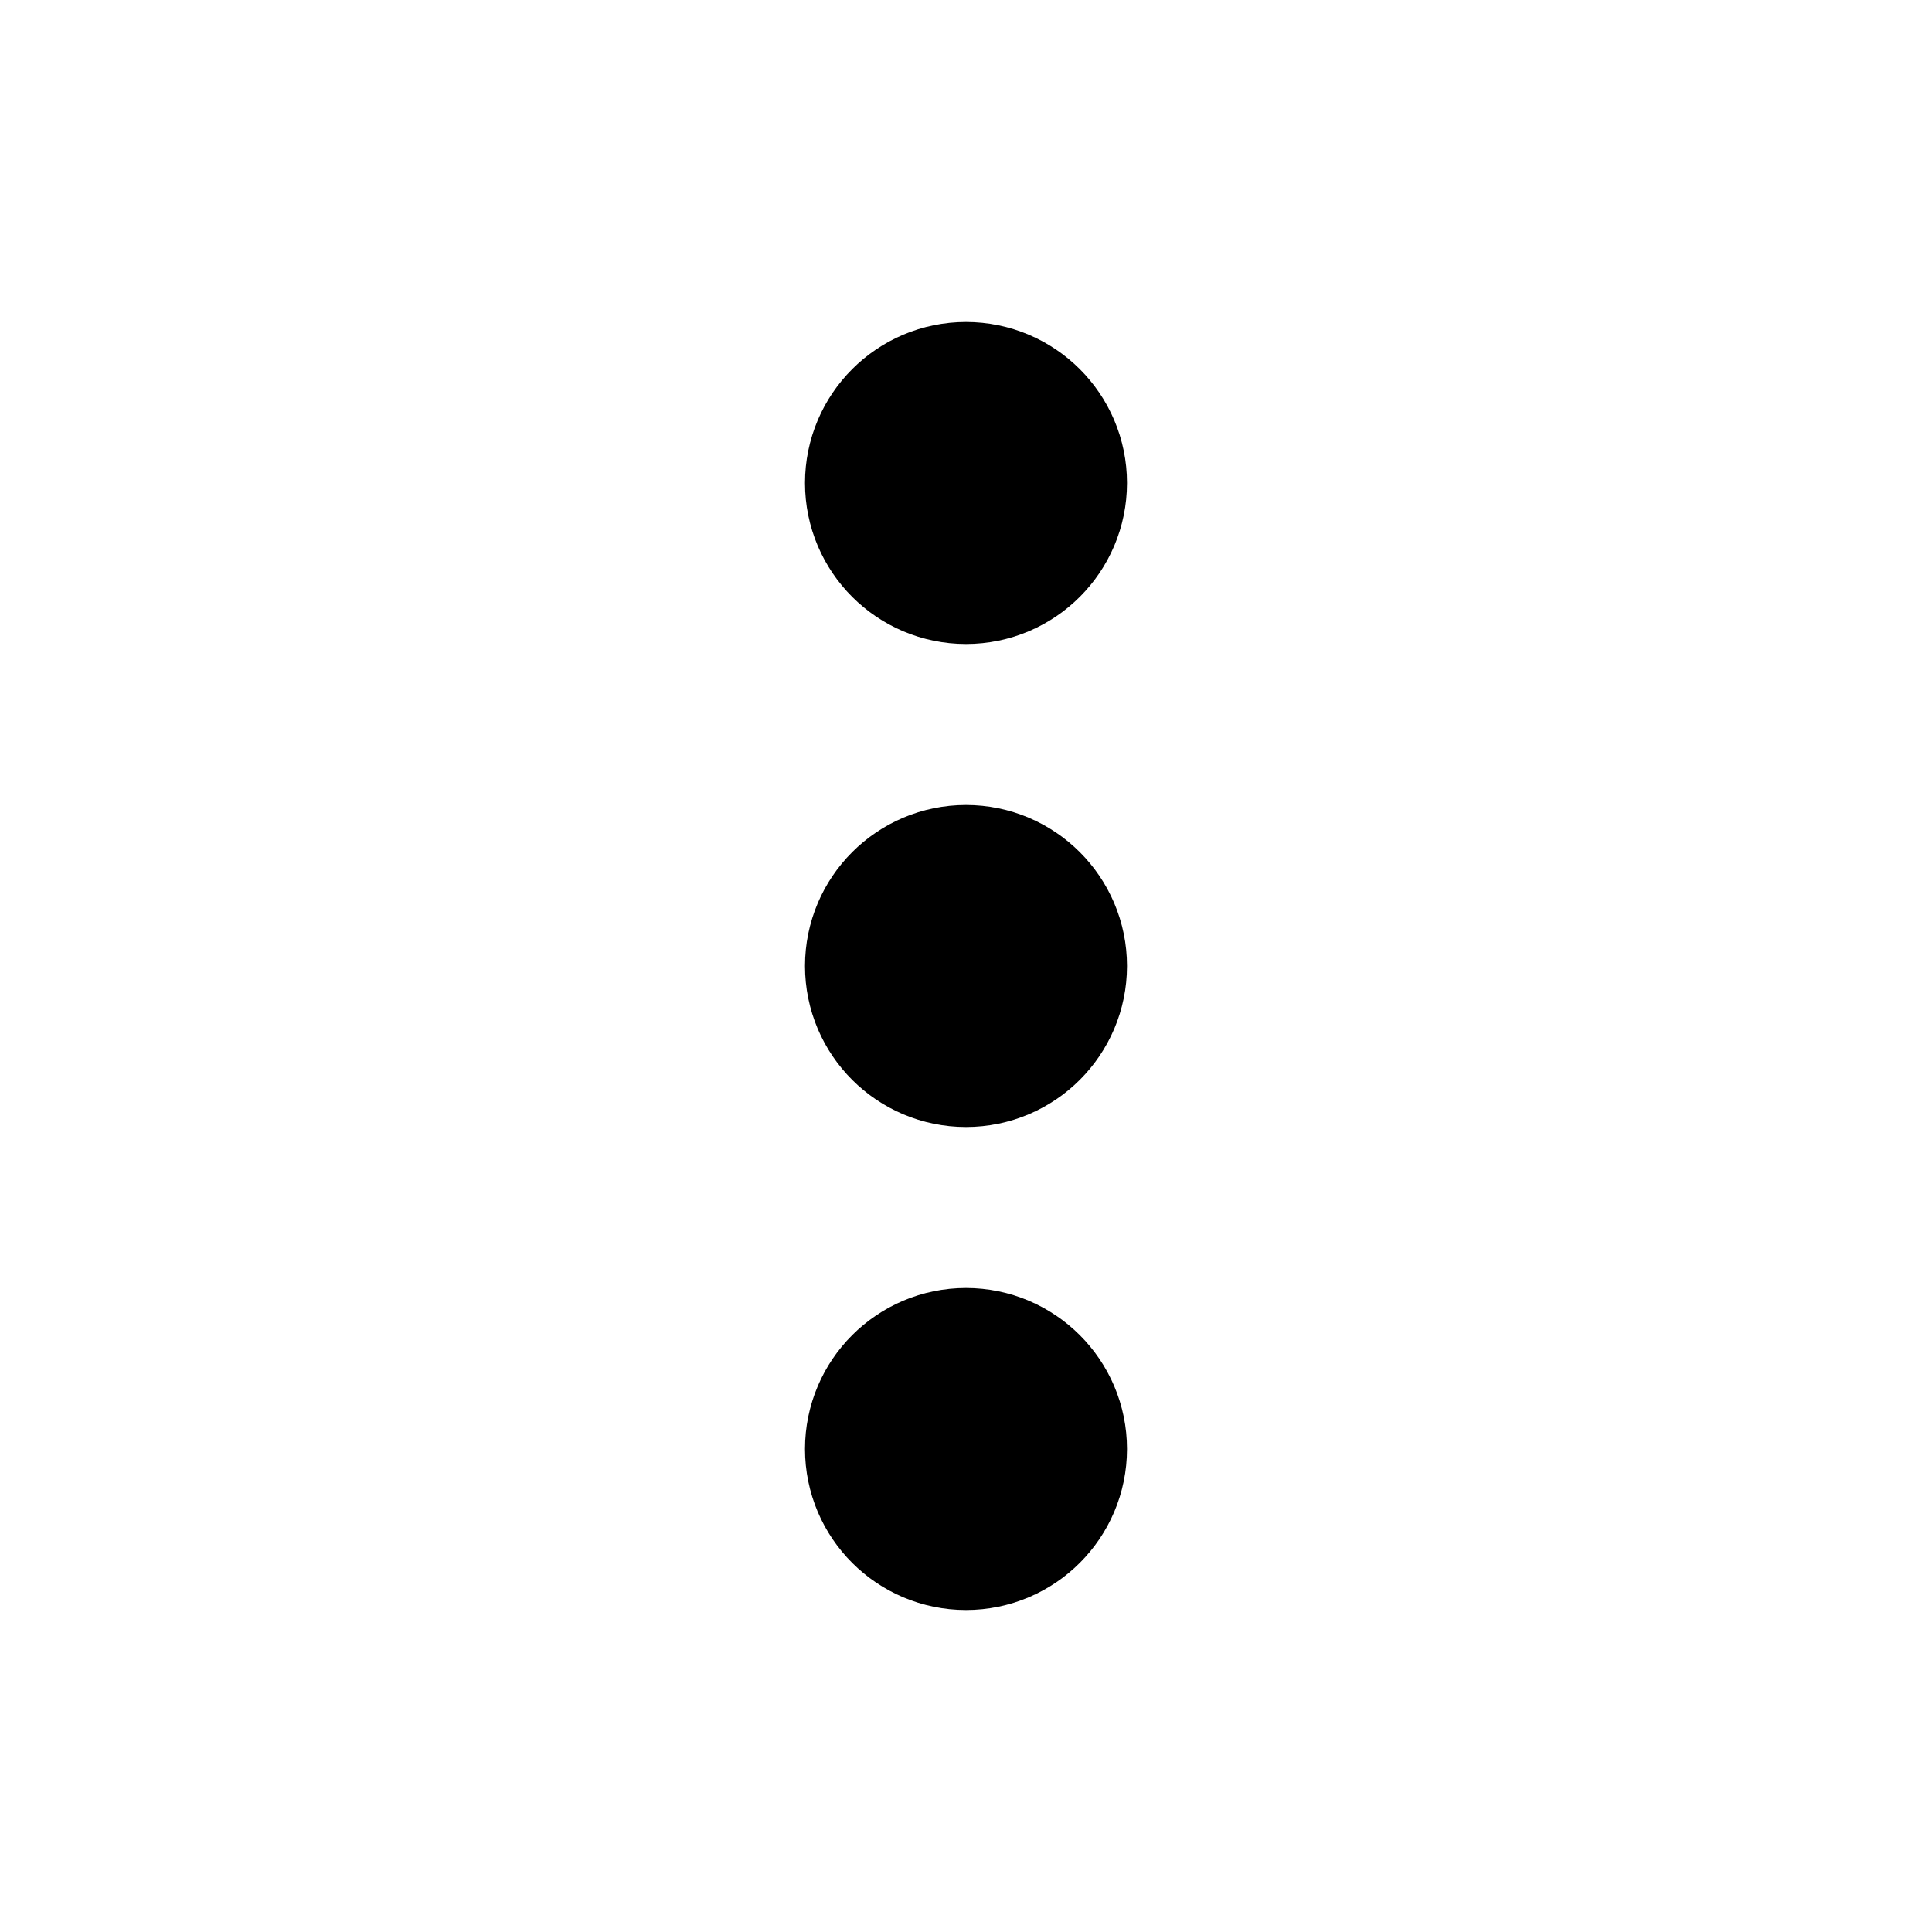
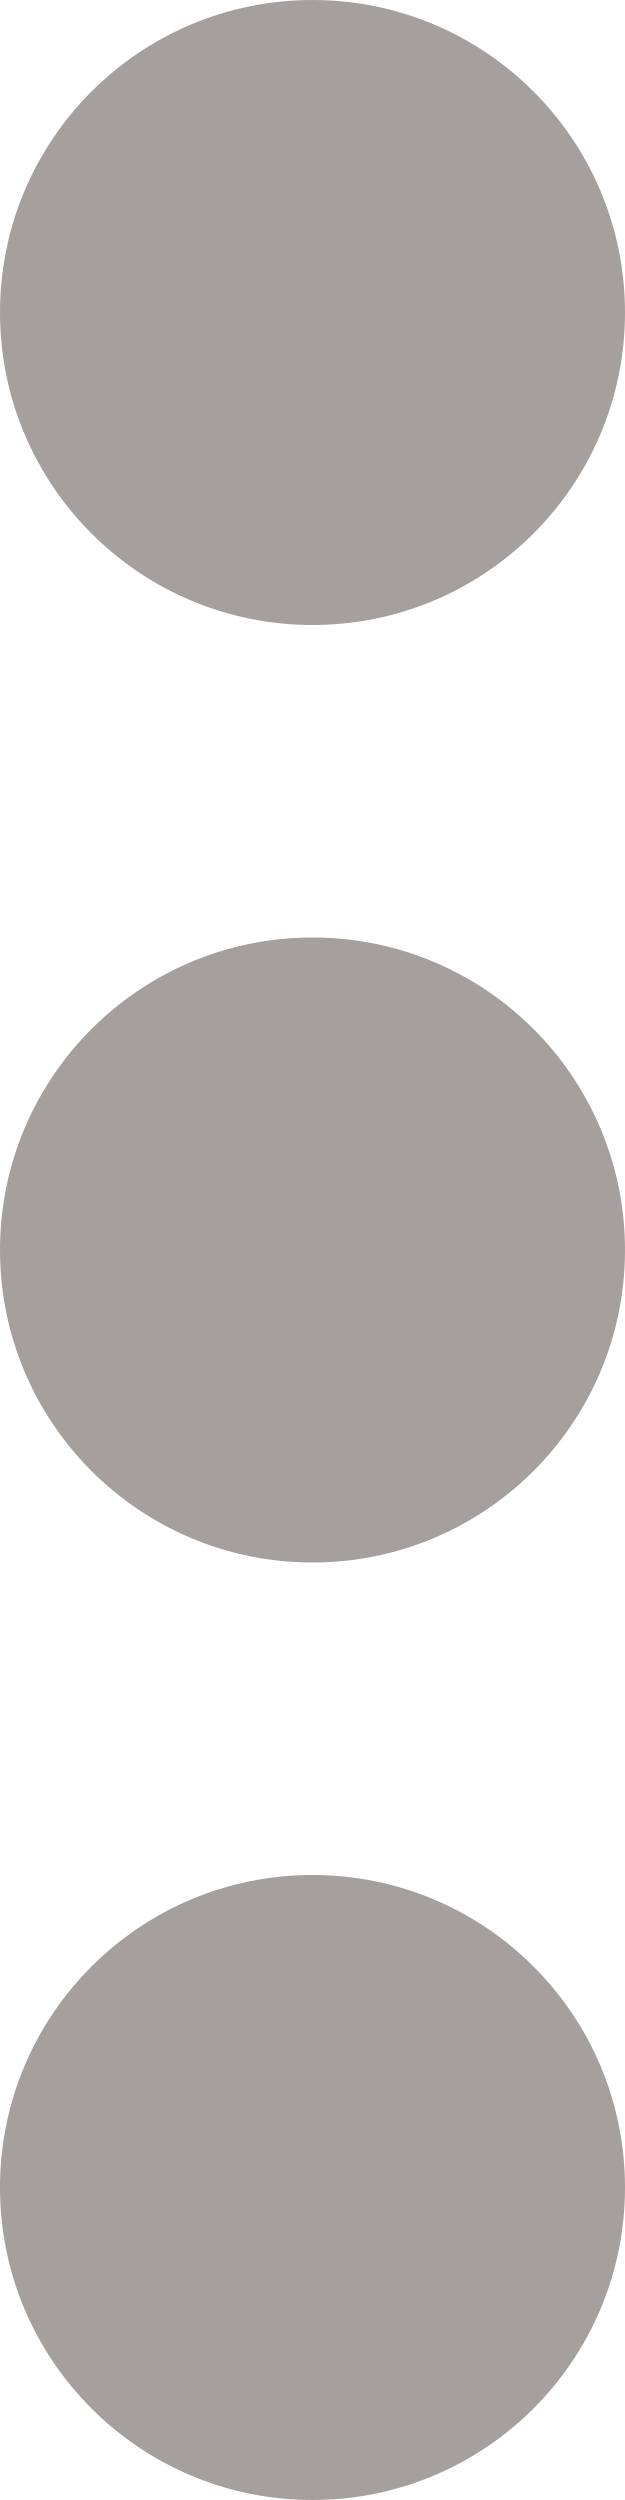
- <svg xmlns="http://www.w3.org/2000/svg" width="800px" height="800px" viewBox="0 0 24 24" fill="none">
-   <g id="Menu / More_Vertical">
-     <g id="Vector">
-       <path d="M11 18C11 18.552 11.448 19 12 19C12.552 19 13 18.552 13 18C13 17.448 12.552 17 12 17C11.448 17 11 17.448 11 18Z" stroke="#000000" stroke-width="2" stroke-linecap="round" stroke-linejoin="round" />
-       <path d="M11 12C11 12.552 11.448 13 12 13C12.552 13 13 12.552 13 12C13 11.448 12.552 11 12 11C11.448 11 11 11.448 11 12Z" stroke="#000000" stroke-width="2" stroke-linecap="round" stroke-linejoin="round" />
-       <path d="M11 6C11 6.552 11.448 7 12 7C12.552 7 13 6.552 13 6C13 5.448 12.552 5 12 5C11.448 5 11 5.448 11 6Z" stroke="#000000" stroke-width="2" stroke-linecap="round" stroke-linejoin="round" />
-     </g>
-   </g>
+ <svg xmlns="http://www.w3.org/2000/svg" width="4" height="16" viewBox="0 0 4 16" fill="none">
+   <path fill-rule="evenodd" clip-rule="evenodd" d="M4 2C4 0.895 3.105 0 2 0C0.895 0 0 0.895 0 2C0 3.105 0.895 4 2 4C3.105 4 4 3.105 4 2ZM4 8C4 6.895 3.105 6 2 6C0.895 6 0 6.895 0 8C0 9.105 0.895 10 2 10C3.105 10 4 9.105 4 8ZM2 12C3.105 12 4 12.895 4 14C4 15.105 3.105 16 2 16C0.895 16 0 15.105 0 14C0 12.895 0.895 12 2 12Z" fill="#A59F9D" />
</svg>
